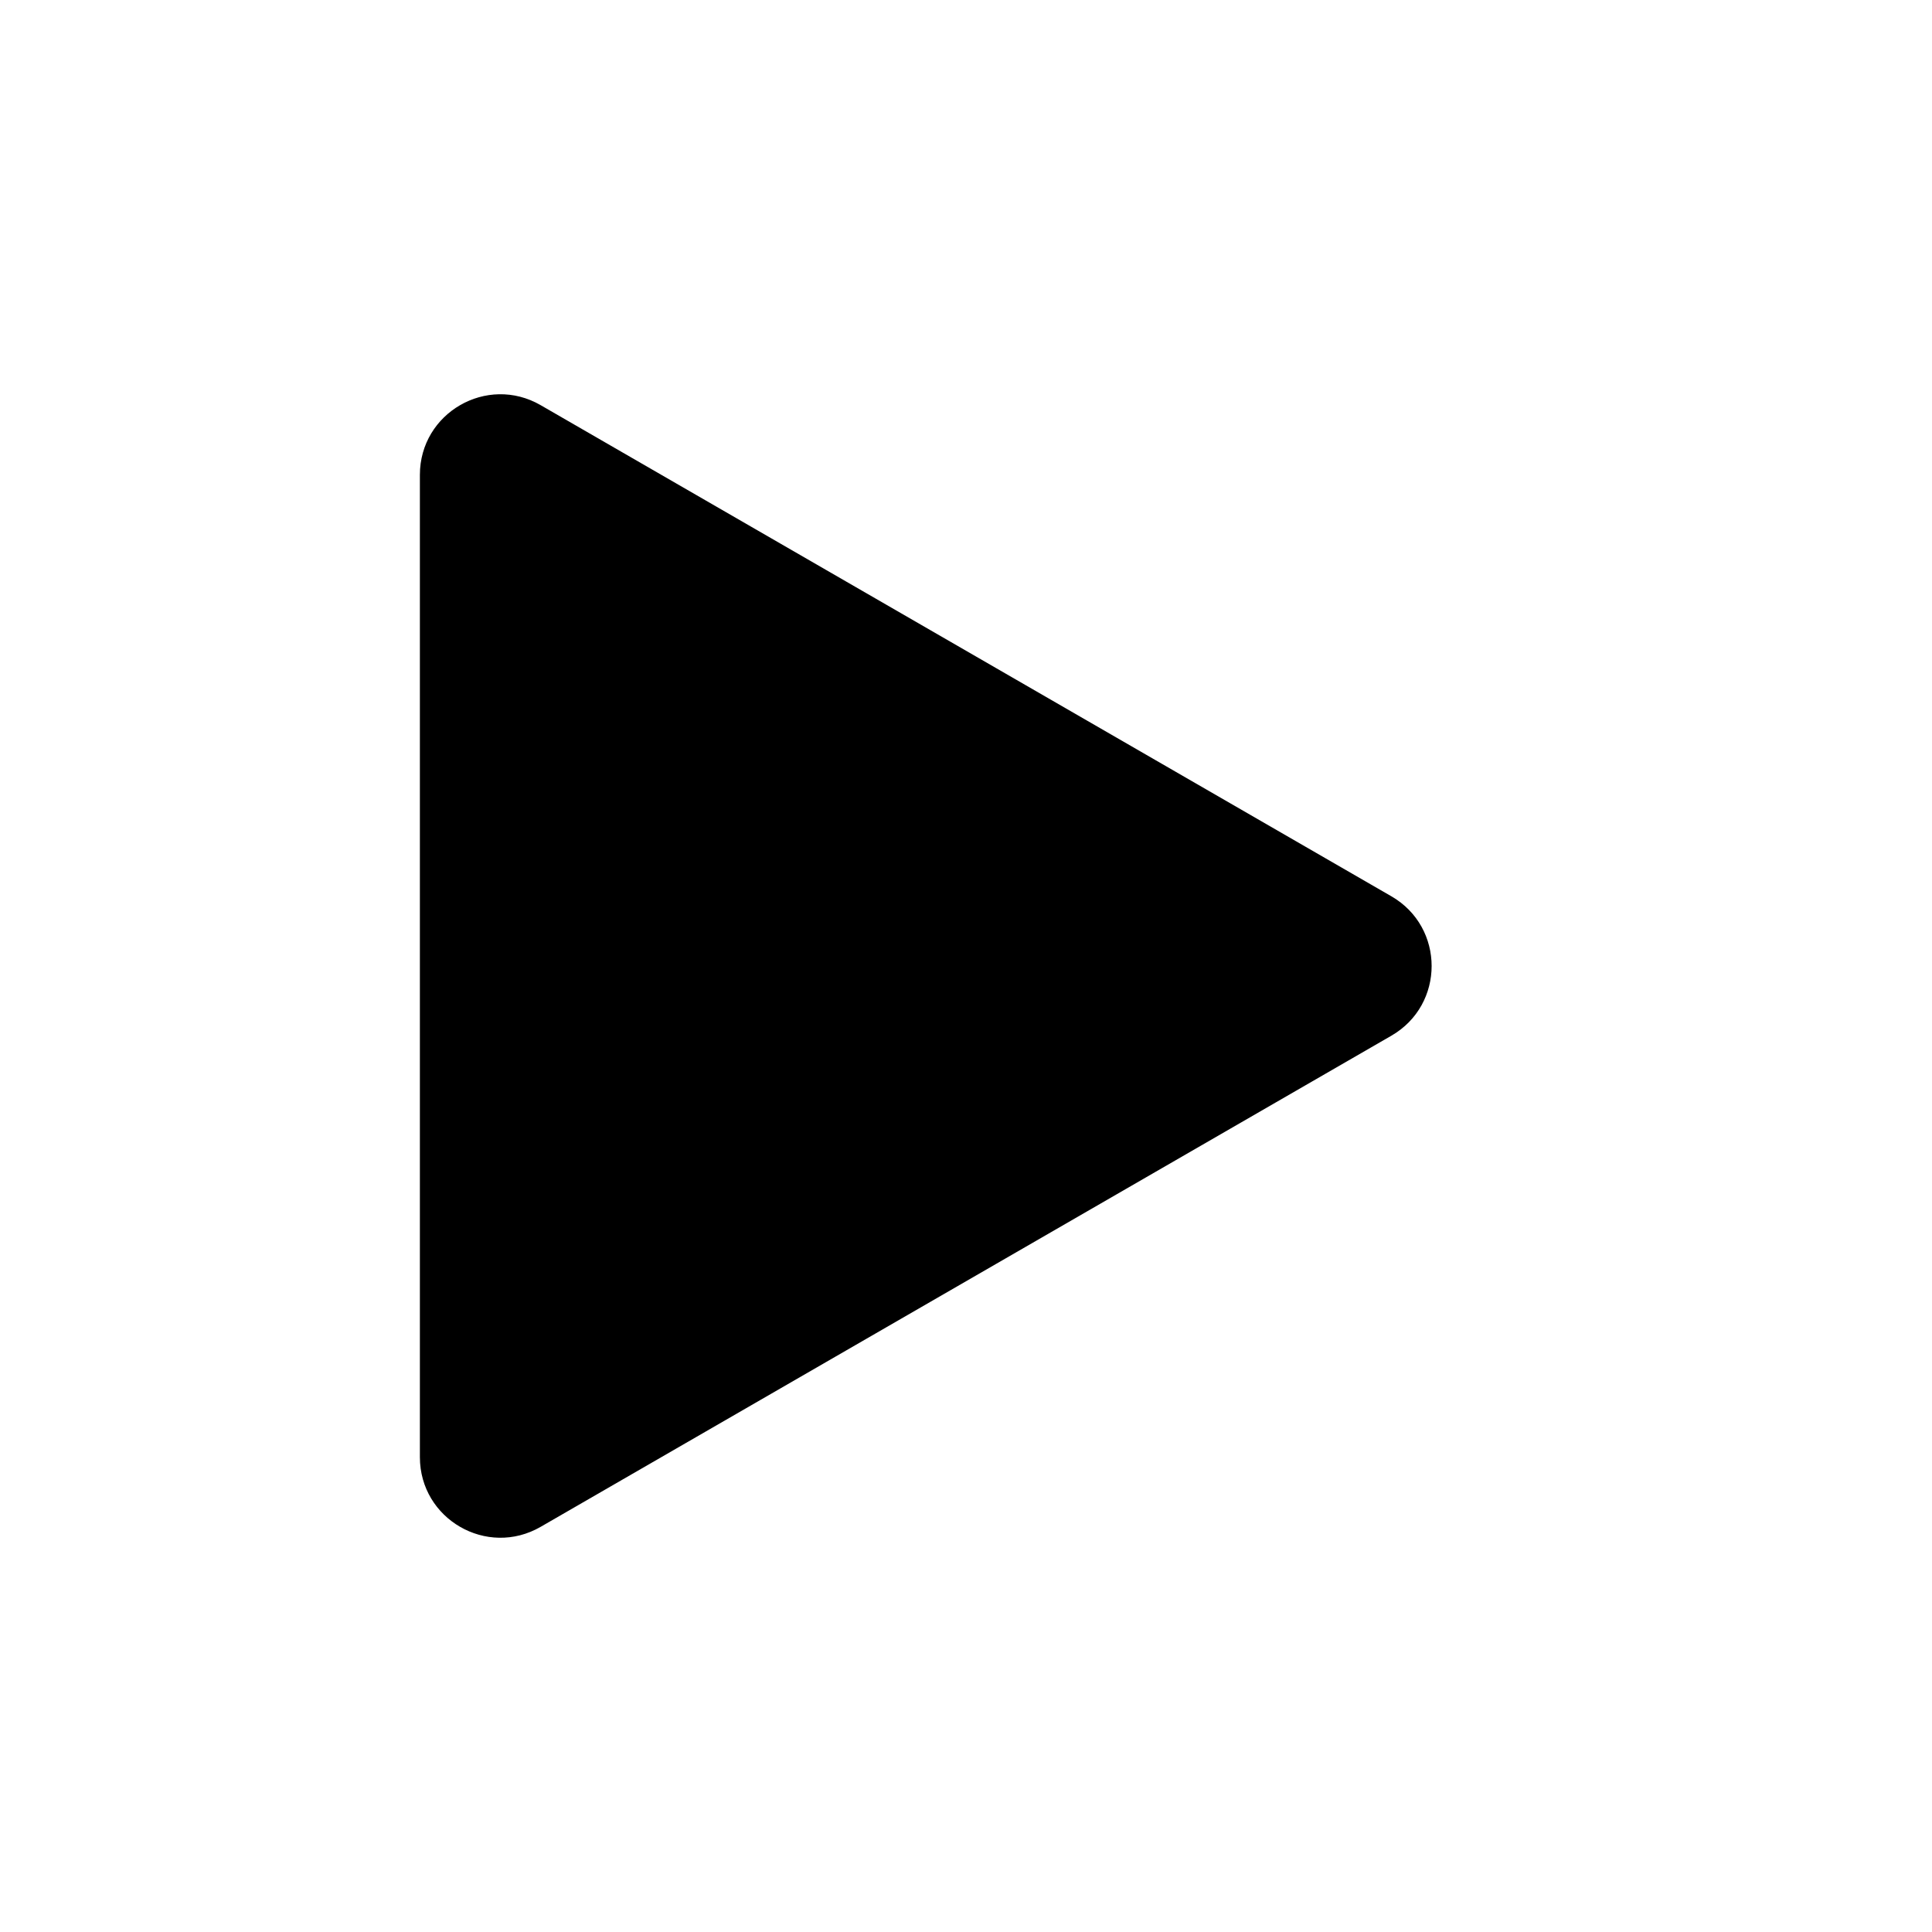
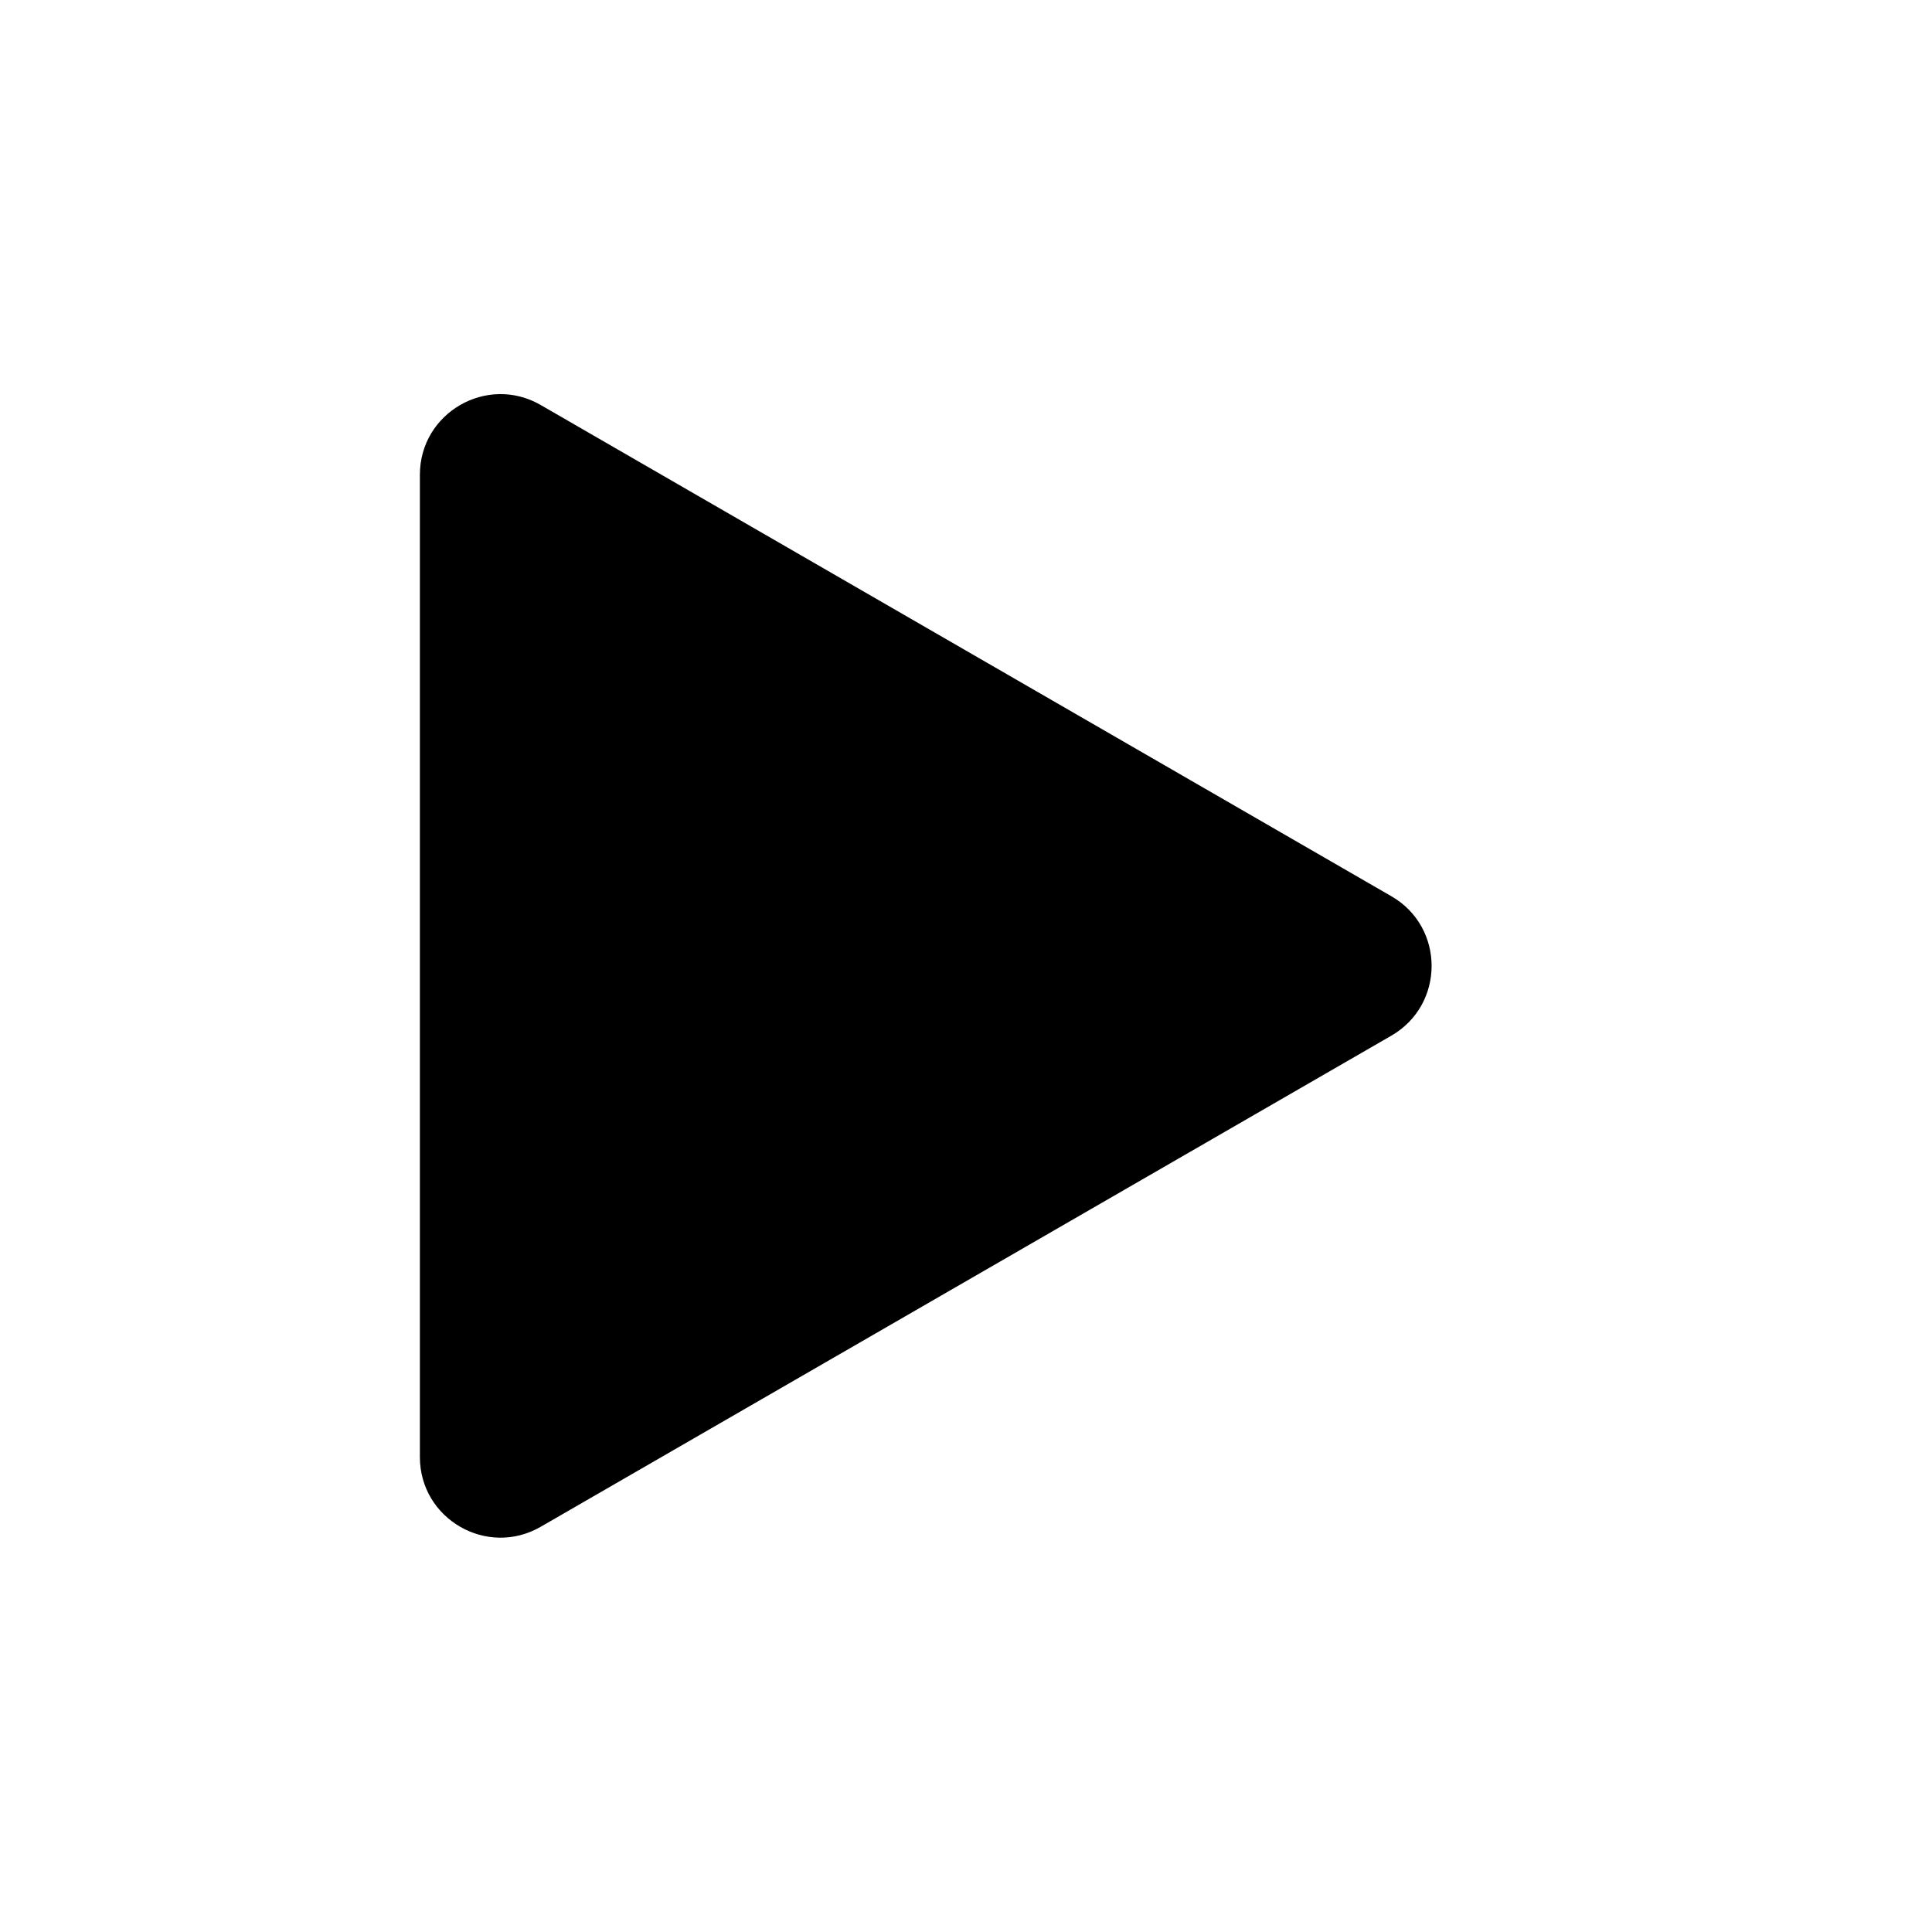
- <svg xmlns="http://www.w3.org/2000/svg" width="800px" height="800px" viewBox="0 0 24 24" fill="none">
-   <path d="M17.284 11.134C17.951 11.519 17.951 12.481 17.284 12.866L6.716 18.967C6.049 19.352 5.216 18.871 5.216 18.101L5.216 5.899C5.216 5.129 6.049 4.648 6.716 5.033L17.284 11.134Z" fill="#000000" />
+ <svg xmlns="http://www.w3.org/2000/svg" width="18" height="18" viewBox="0 0 18 18" fill="none">
+   <path d="M12.963 8.35C13.463 8.638 13.463 9.36 12.963 9.649L5.037 14.225C4.537 14.513 3.912 14.152 3.912 13.575V4.423C3.912 3.846 4.537 3.485 5.037 3.773L12.963 8.35Z" fill="black" />
</svg>
